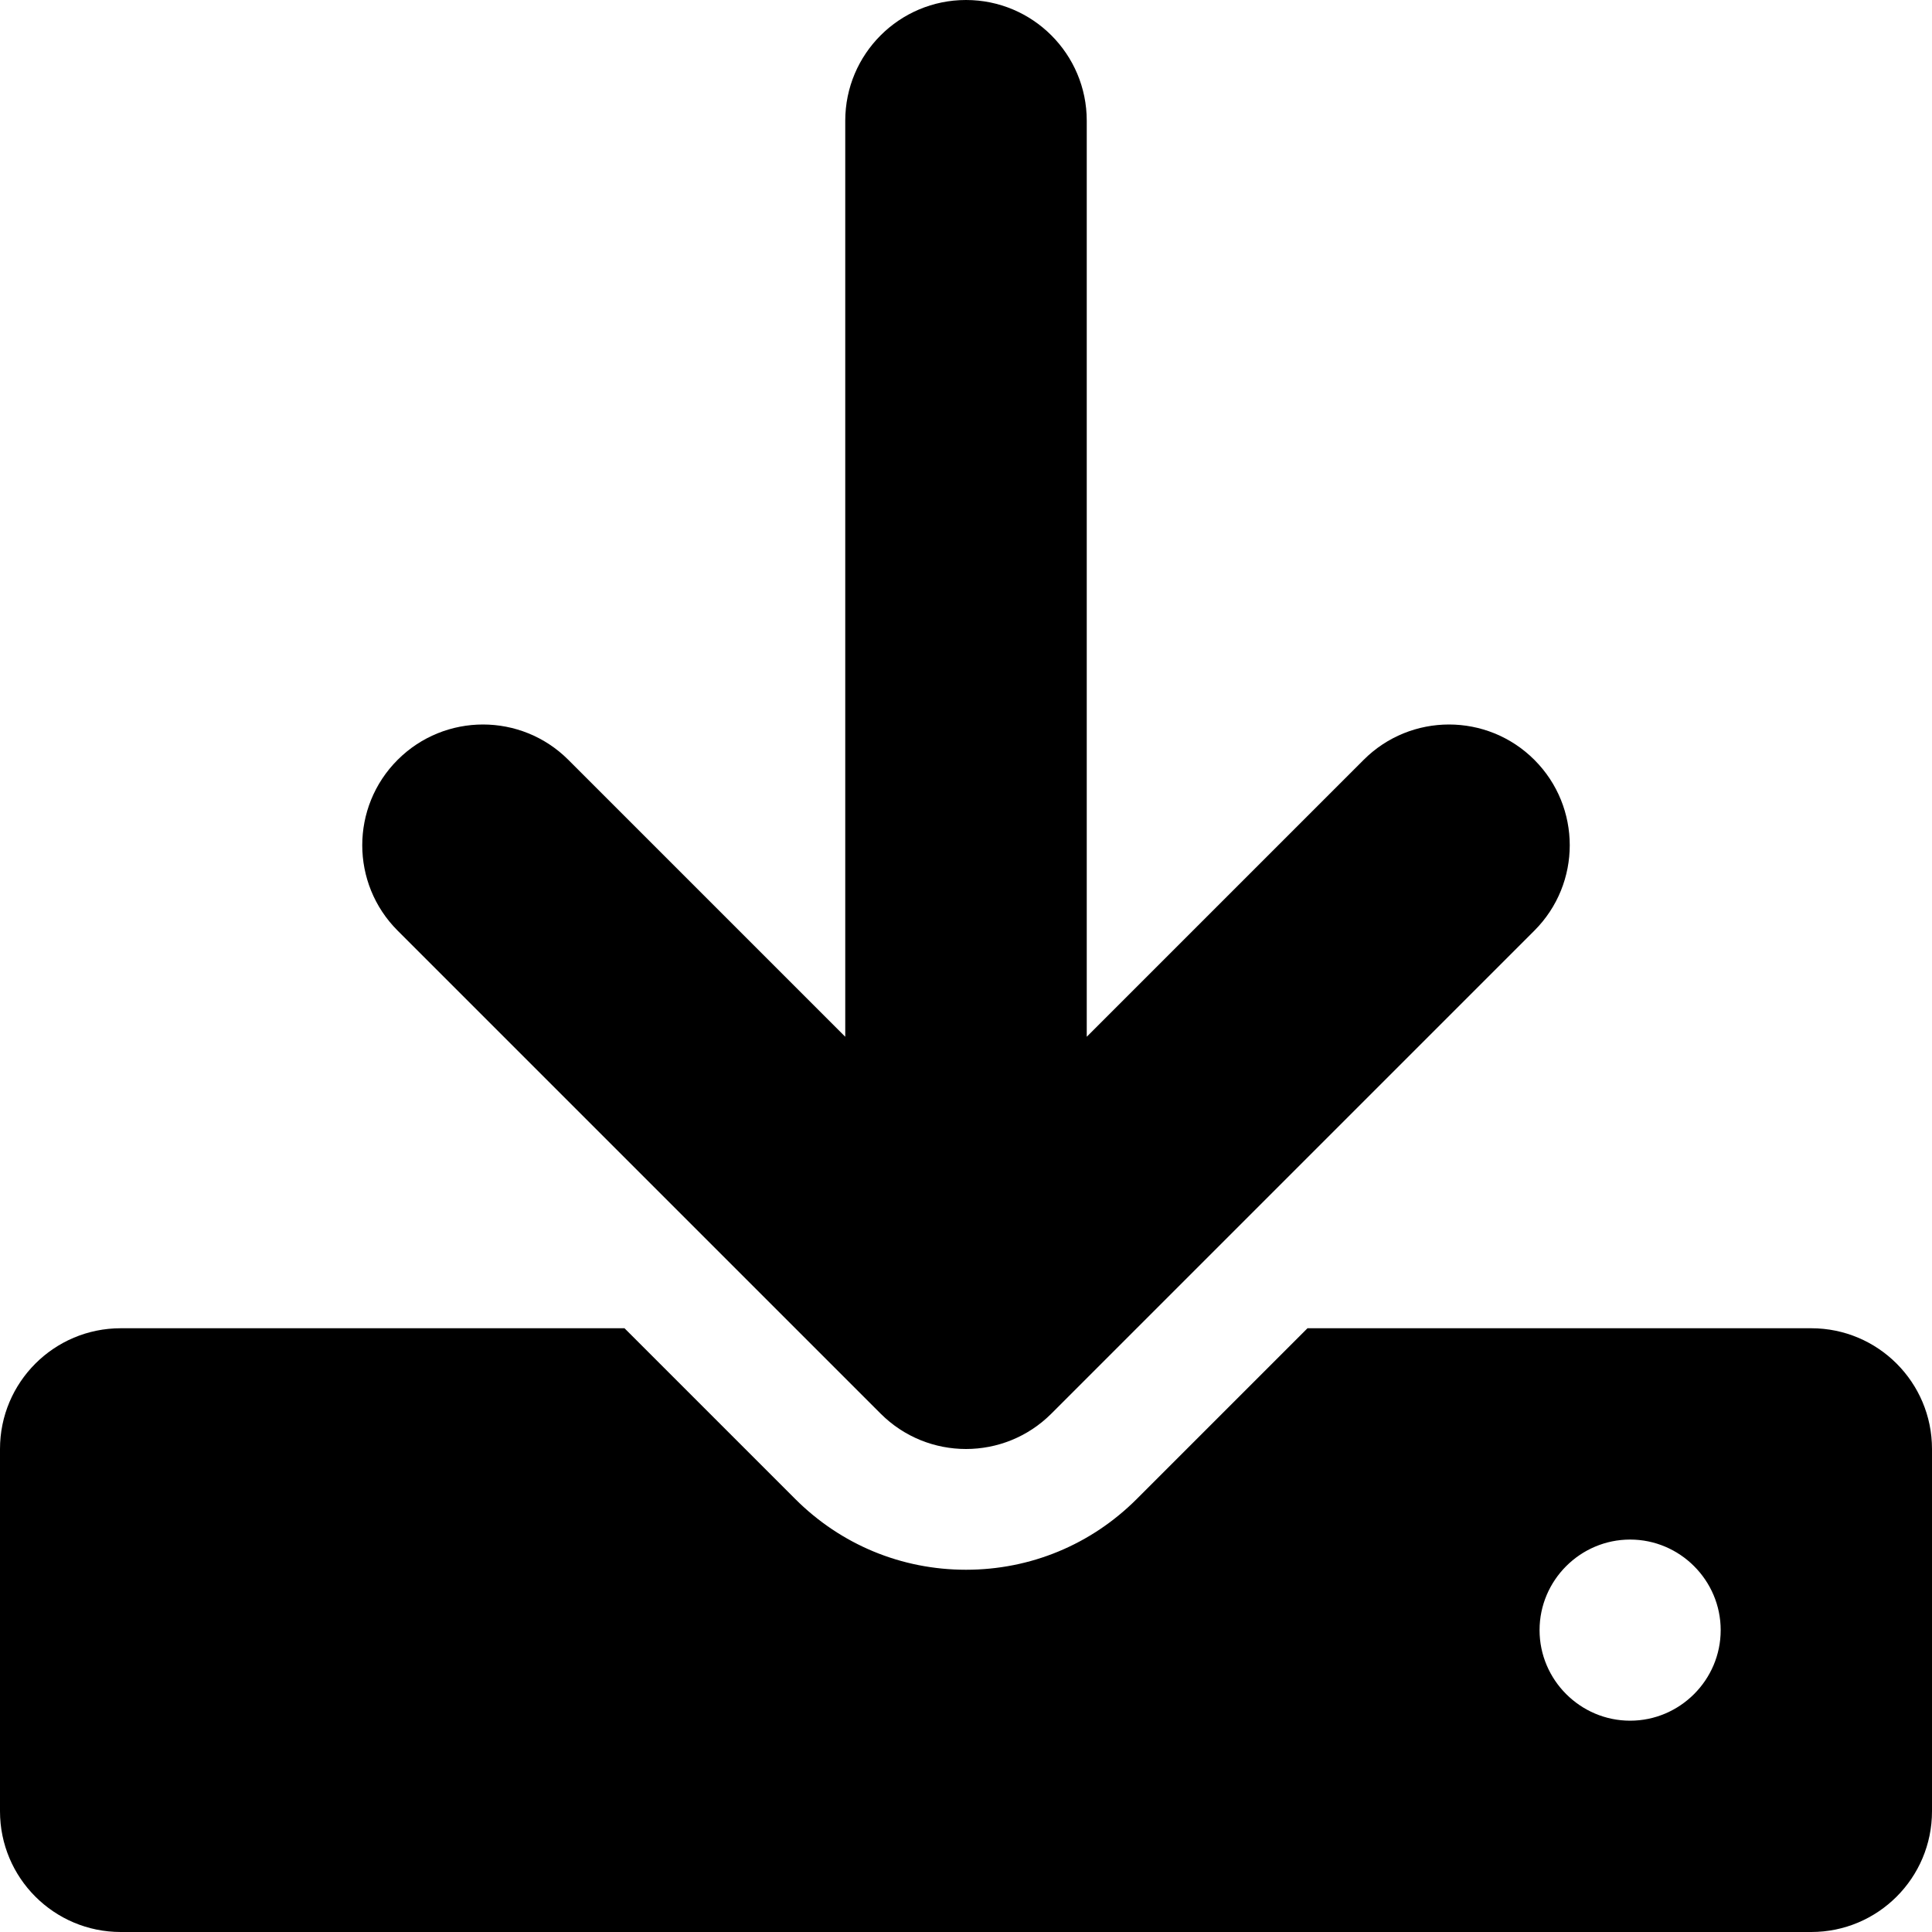
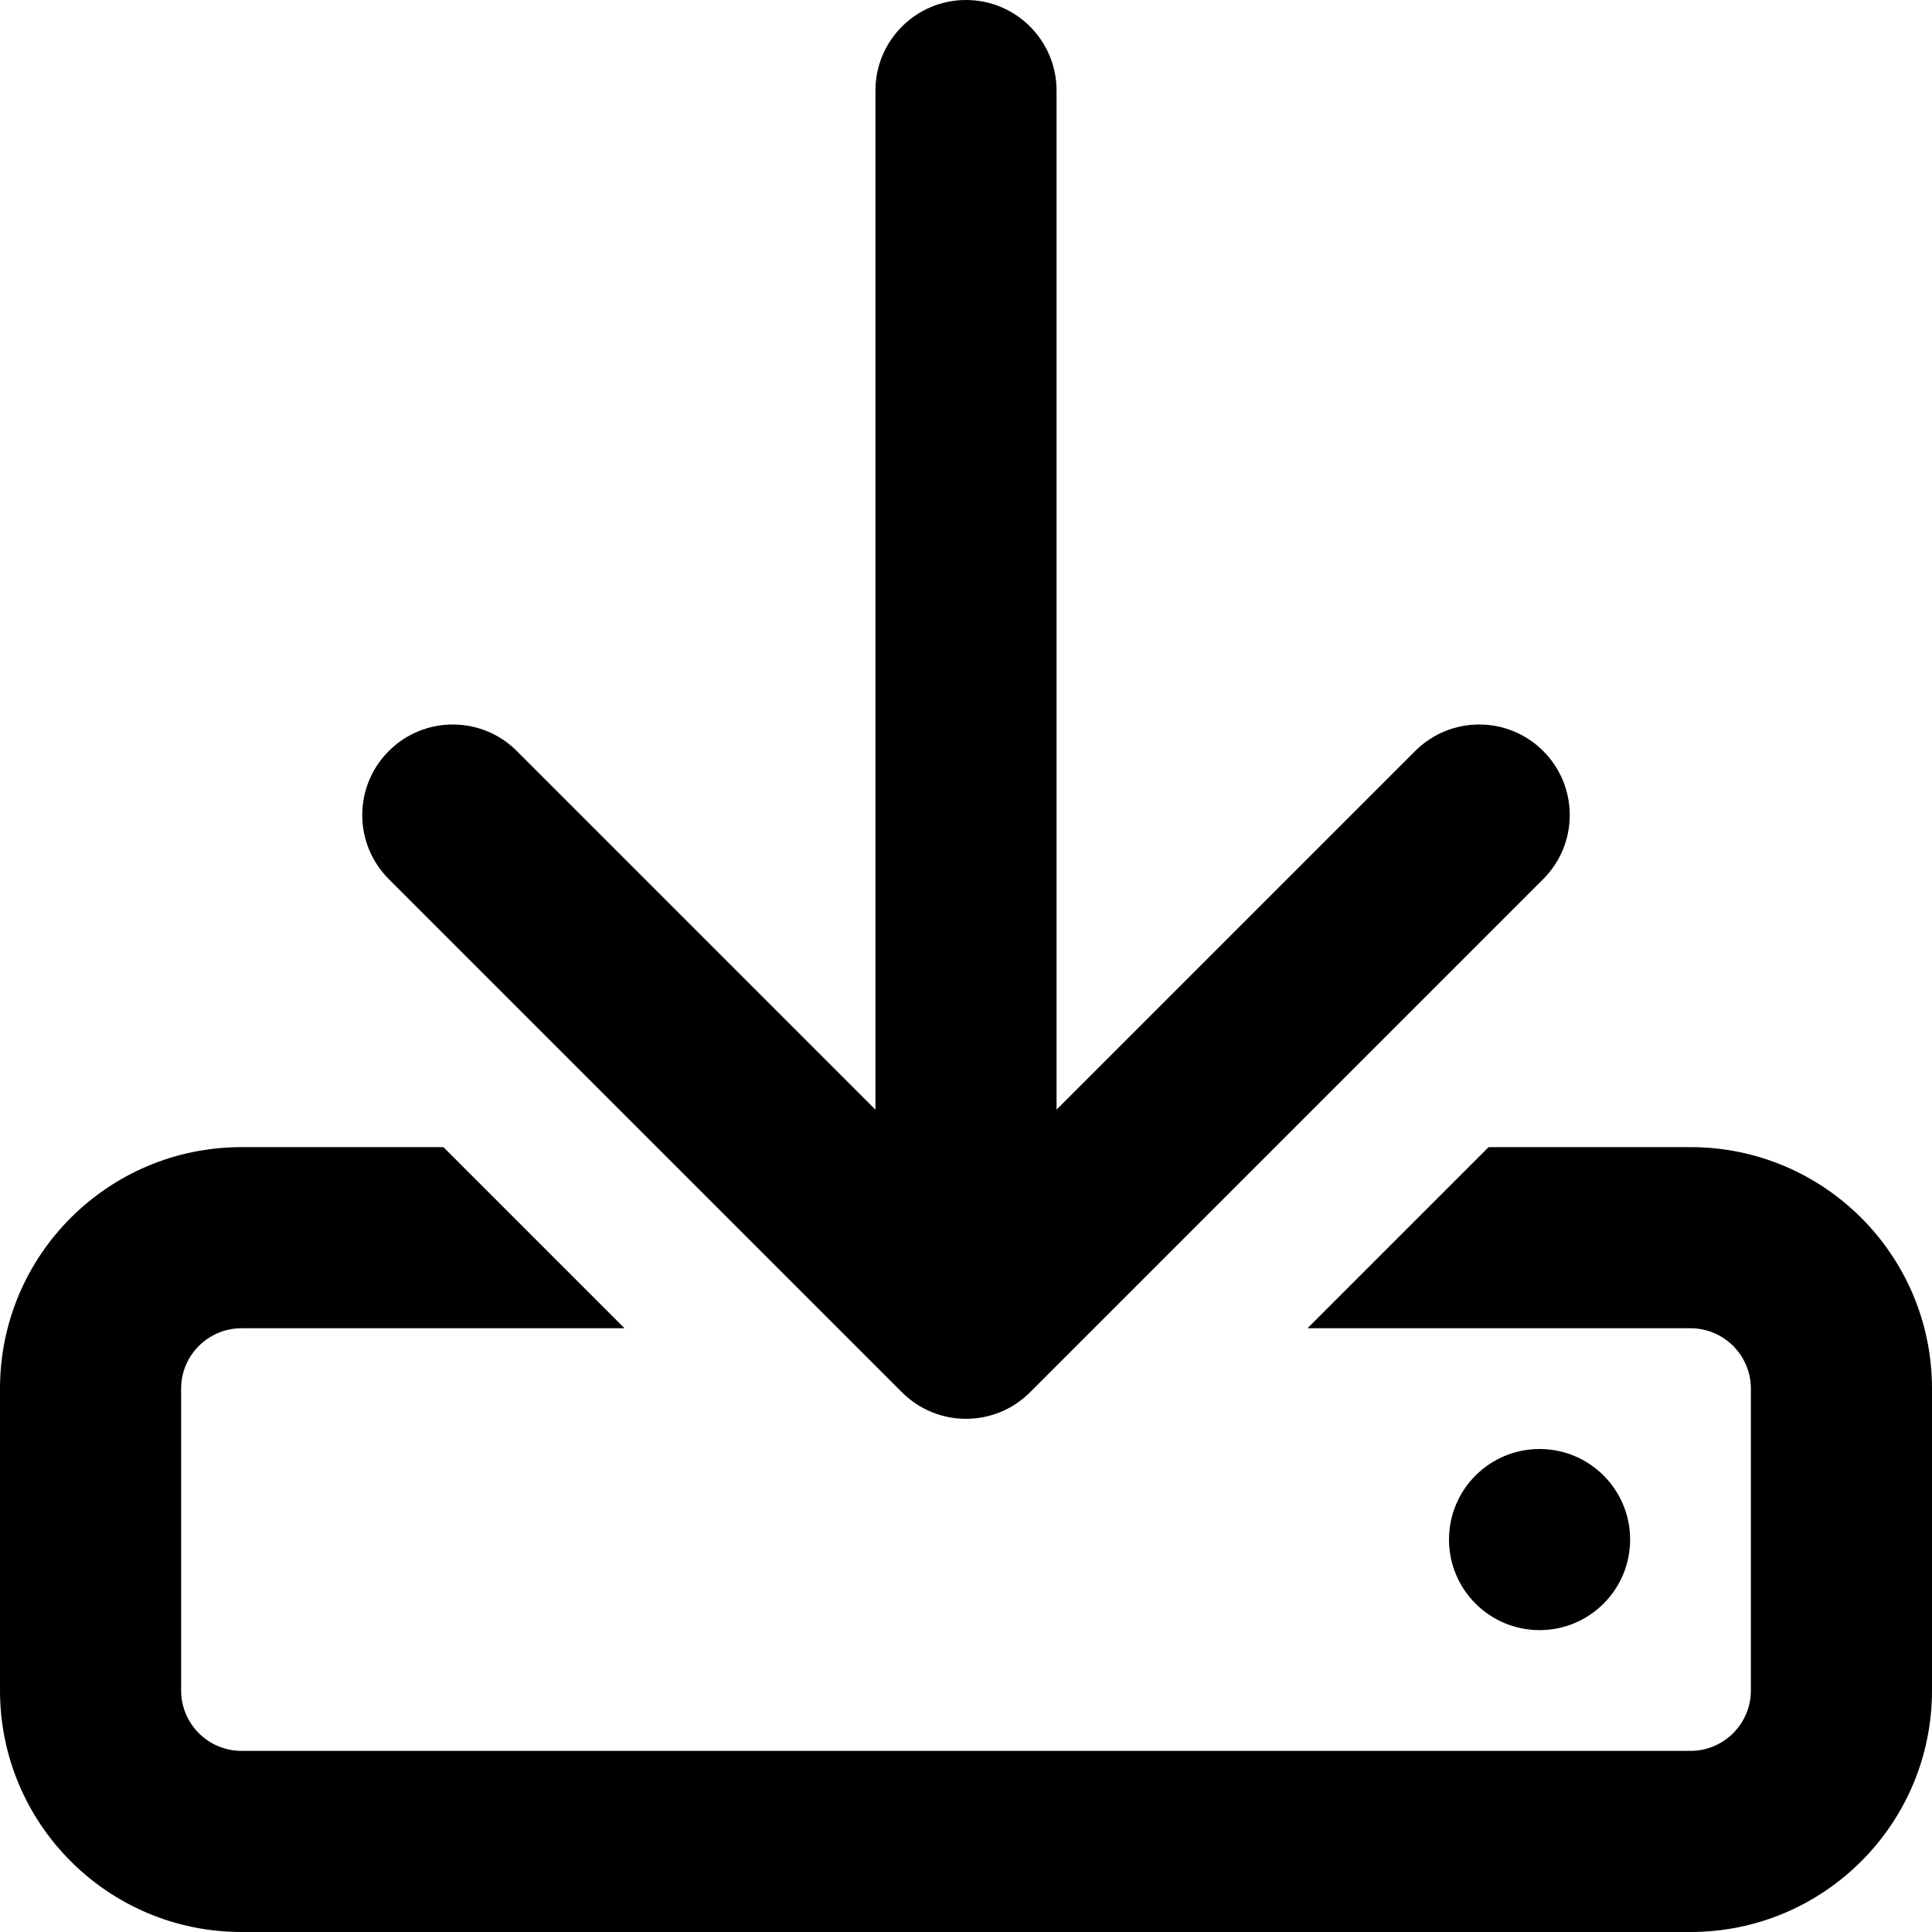
<svg xmlns="http://www.w3.org/2000/svg" viewBox="0 0 512 512">
-   <path d="M480 352H346.5L301.25 397.25C289.156 409.344 273.094 416 256 416S222.844 409.344 210.75 397.25L165.5 352H32C14.326 352 0 366.326 0 384V480C0 497.672 14.326 512 32 512H480C497.674 512 512 497.672 512 480V384C512 366.326 497.674 352 480 352ZM432 456C418.801 456 408 445.199 408 432C408 418.799 418.801 408 432 408S456 418.799 456 432C456 445.199 445.199 456 432 456ZM233.375 374.625C239.625 380.875 247.812 384 256 384S272.375 380.875 278.625 374.625L406.629 246.621C419.123 234.125 419.123 213.867 406.629 201.371C394.133 188.875 373.873 188.875 361.379 201.371L288 274.75V32C288 14.326 273.674 0 256 0C238.328 0 224 14.326 224 32V274.75L150.621 201.371C138.127 188.875 117.867 188.875 105.371 201.371C92.877 213.867 92.877 234.125 105.371 246.621L233.375 374.625Z" />
+   <path d="M448 304H394.5L346.5 352H448C456.822 352 464 359.178 464 368V448C464 456.822 456.822 464 448 464H64C55.178 464 48 456.822 48 448V368C48 359.178 55.178 352 64 352H165.5L117.5 304H64C28.654 304 0 332.654 0 368V448C0 483.346 28.654 512 64 512H448C483.348 512 512 483.346 512 448V368C512 332.654 483.348 304 448 304ZM432 408C432 394.744 421.254 384 408 384S384 394.744 384 408C384 421.254 394.746 432 408 432S432 421.254 432 408ZM239.031 368.969C243.719 373.656 249.844 376 256 376S268.281 373.656 272.969 368.969L408.969 232.969C418.344 223.594 418.344 208.406 408.969 199.031S384.406 189.656 375.031 199.031L280 294.062V24C280 10.75 269.25 0 256 0S232 10.75 232 24V294.062L136.969 199.031C127.594 189.656 112.406 189.656 103.031 199.031S93.656 223.594 103.031 232.969L239.031 368.969Z" />
</svg>
